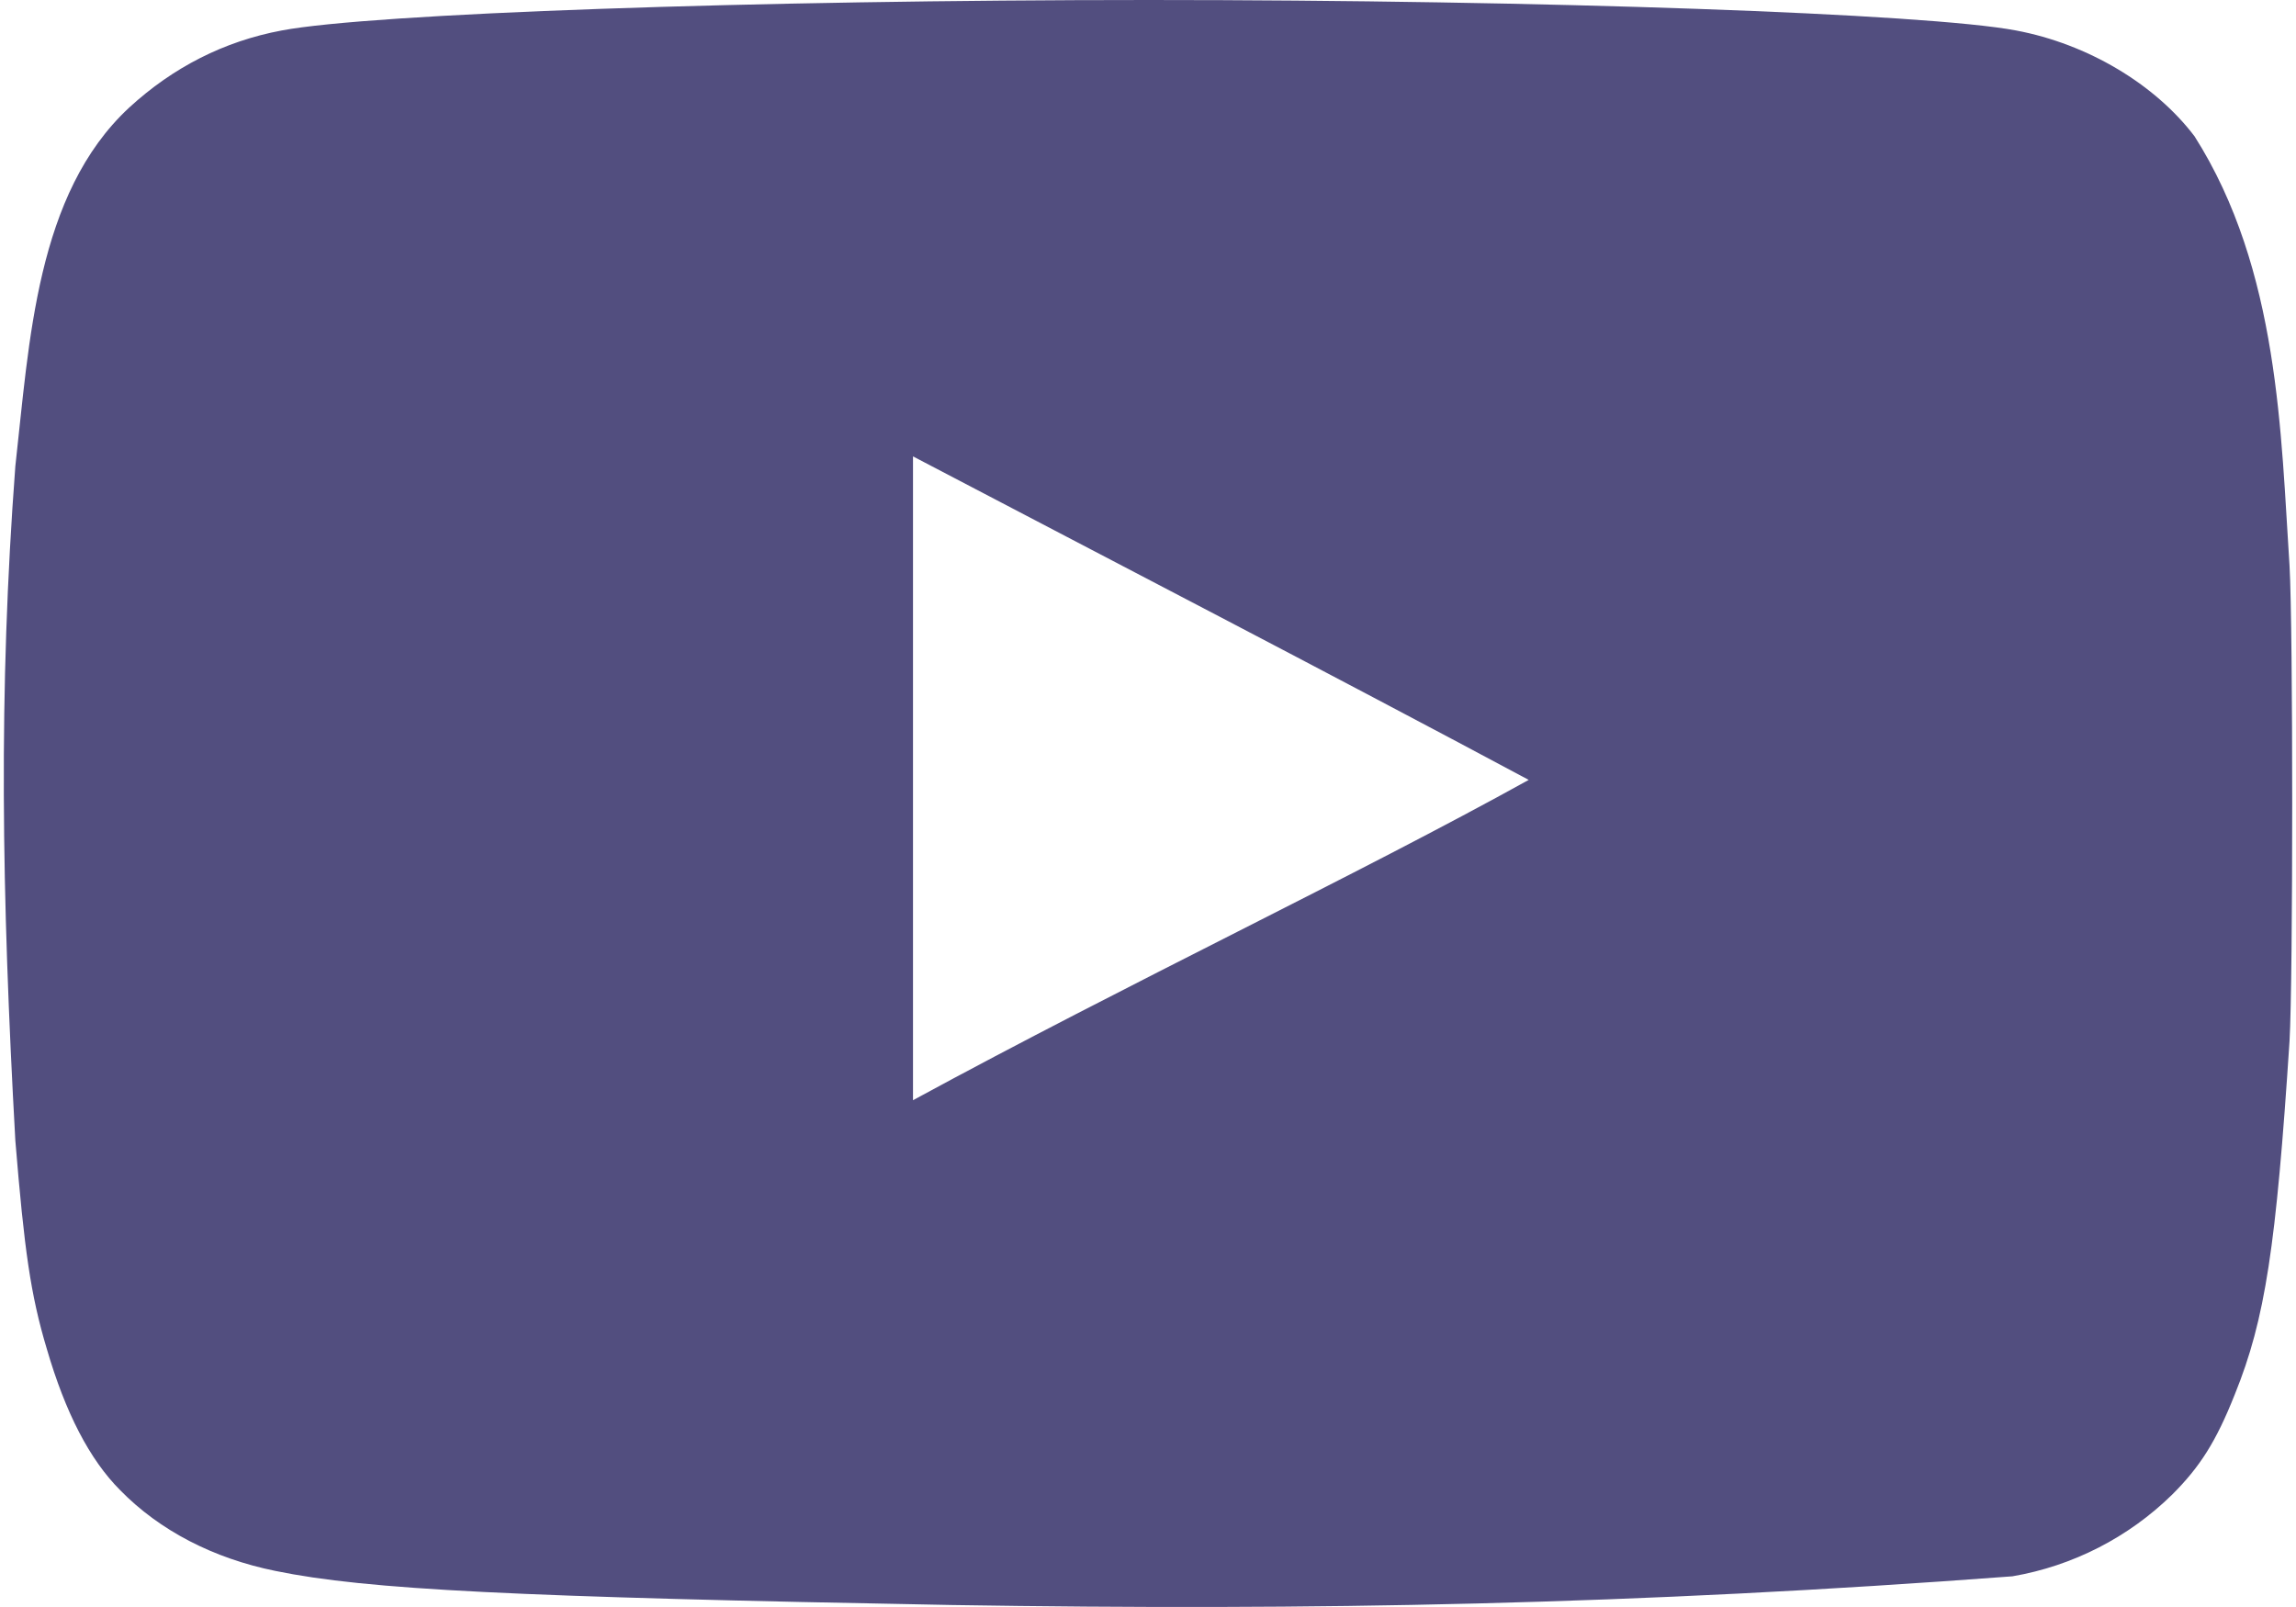
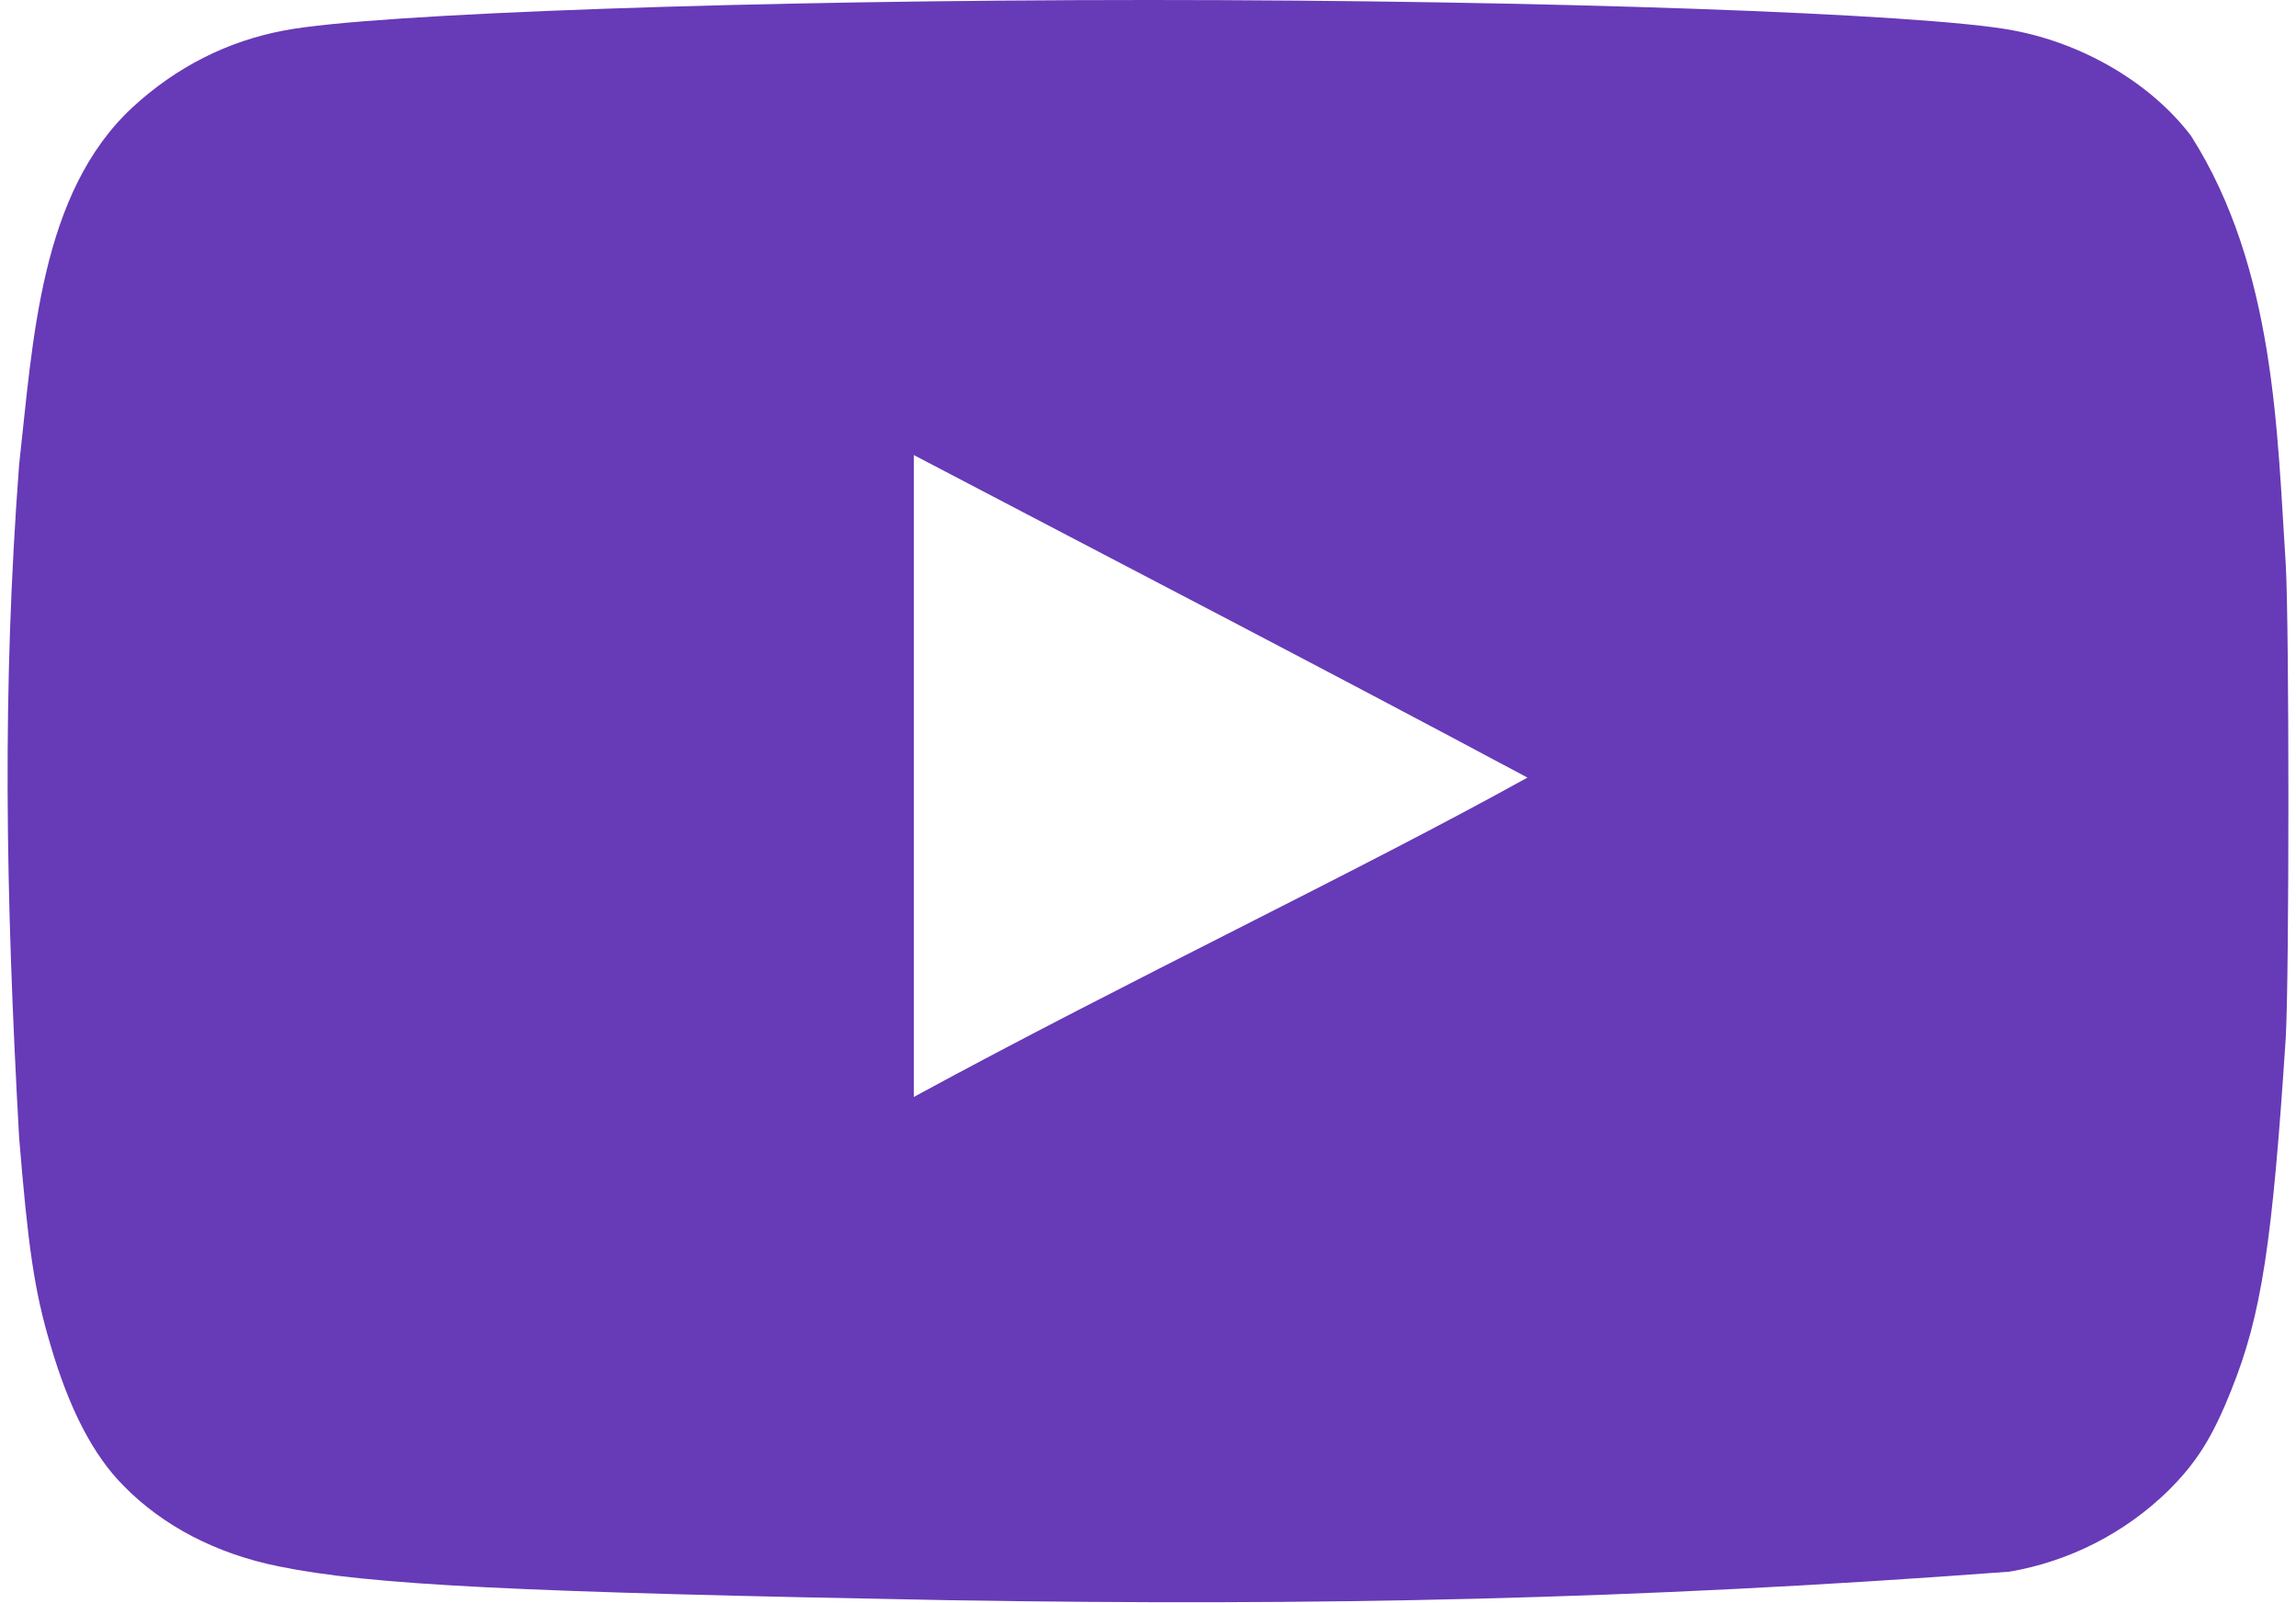
- <svg xmlns="http://www.w3.org/2000/svg" width="100" height="70" viewBox="5.368 13.434 53.9 37.855">
+ <svg xmlns="http://www.w3.org/2000/svg" width="86" height="60" viewBox="5.368 13.434 53.9 37.855">
  <path fill="transparent" d="M41.272 31.81c-4.942-2.641-9.674-5.069-14.511-7.604v15.165c5.09-2.767 10.455-5.301 14.532-7.561h-.021z" />
-   <path fill="#524e7f" d="M27.691 51.242c-10.265-.189-13.771-.359-15.926-.803-1.458-.295-2.725-.95-3.654-1.9-.718-.719-1.289-1.816-1.732-3.338-.38-1.268-.528-2.323-.739-4.9-.323-5.816-.4-10.571 0-15.884.33-2.934.49-6.417 2.682-8.449 1.035-.951 2.239-1.563 3.591-1.816 2.112-.401 11.11-.718 20.425-.718 9.294 0 18.312.317 20.426.718 1.689.317 3.273 1.267 4.203 2.492 2 3.146 2.035 7.058 2.238 10.118.084 1.458.084 9.737 0 11.195-.316 4.836-.57 6.547-1.288 8.321-.444 1.12-.823 1.711-1.479 2.366a7.085 7.085 0 0 1-3.76 1.922c-8.883.668-16.426.813-24.987.676zM41.294 31.81c-4.942-2.641-9.674-5.09-14.511-7.625v15.166c5.09-2.767 10.456-5.302 14.532-7.562l-.021.021z" />
+   <path fill="#673ab7" d="M27.691 51.242c-10.265-.189-13.771-.359-15.926-.803-1.458-.295-2.725-.95-3.654-1.9-.718-.719-1.289-1.816-1.732-3.338-.38-1.268-.528-2.323-.739-4.9-.323-5.816-.4-10.571 0-15.884.33-2.934.49-6.417 2.682-8.449 1.035-.951 2.239-1.563 3.591-1.816 2.112-.401 11.11-.718 20.425-.718 9.294 0 18.312.317 20.426.718 1.689.317 3.273 1.267 4.203 2.492 2 3.146 2.035 7.058 2.238 10.118.084 1.458.084 9.737 0 11.195-.316 4.836-.57 6.547-1.288 8.321-.444 1.12-.823 1.711-1.479 2.366a7.085 7.085 0 0 1-3.76 1.922c-8.883.668-16.426.813-24.987.676zM41.294 31.81c-4.942-2.641-9.674-5.09-14.511-7.625v15.166c5.09-2.767 10.456-5.302 14.532-7.562l-.021.021z" />
</svg>
